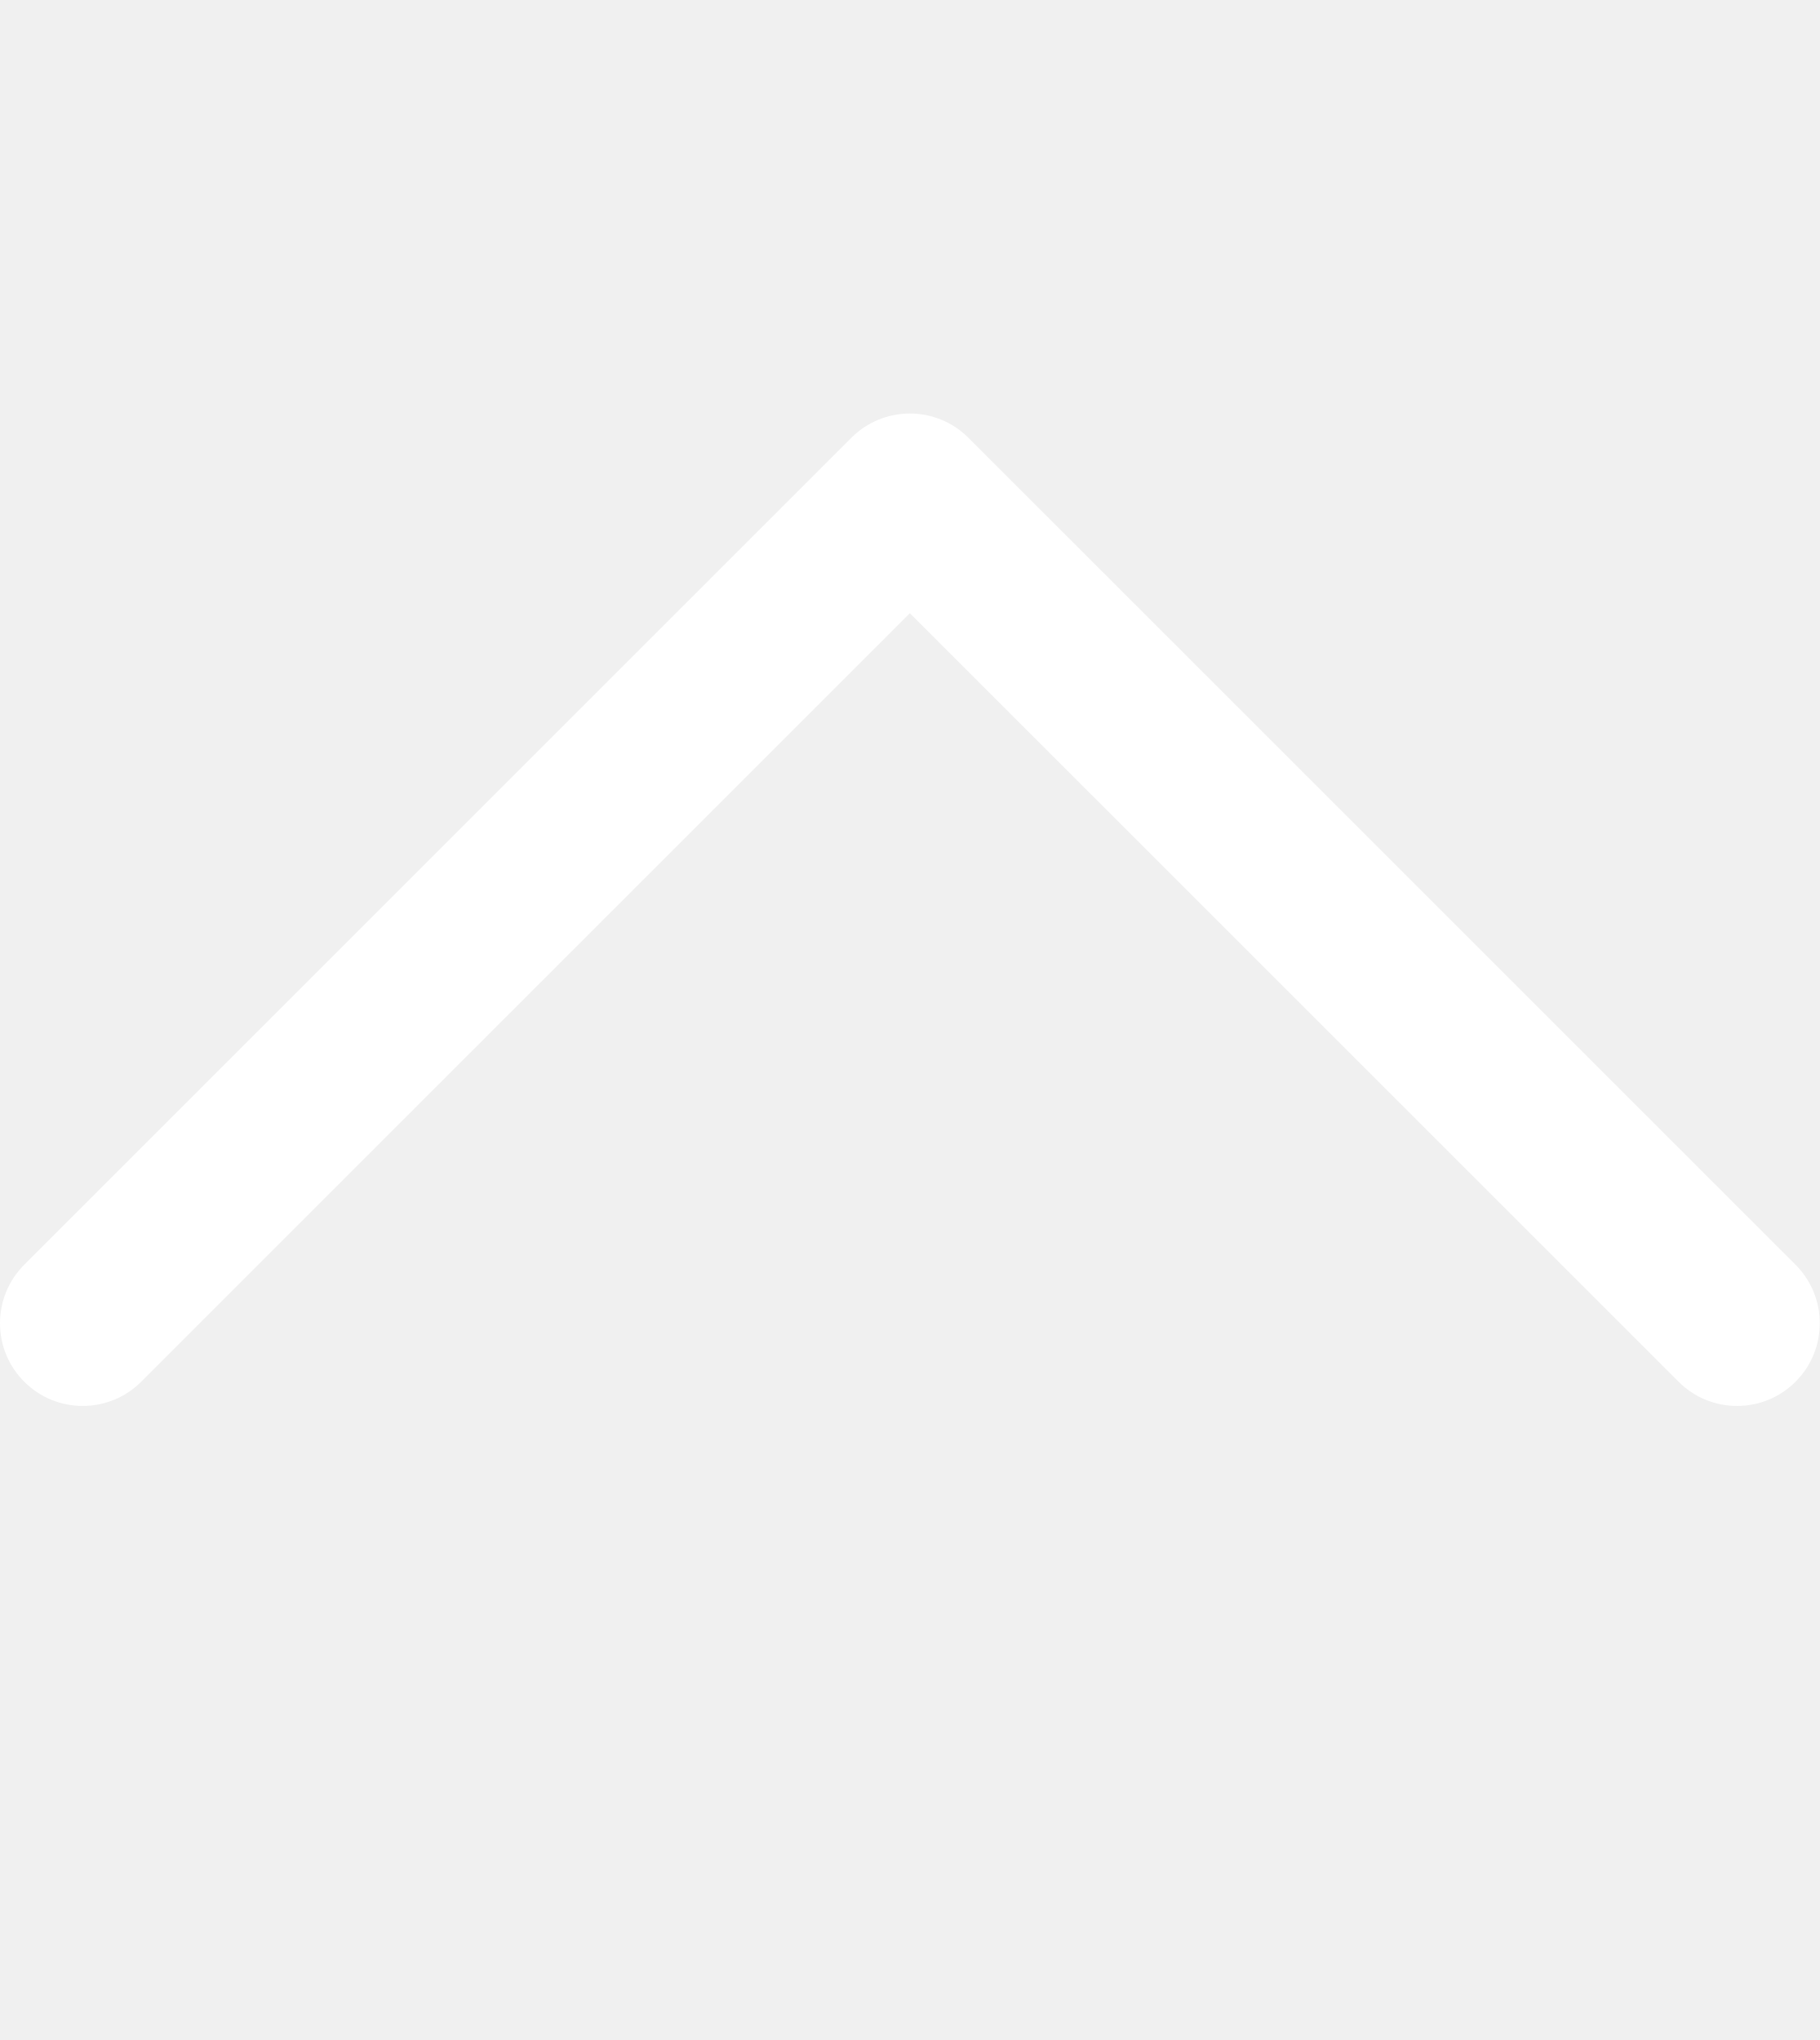
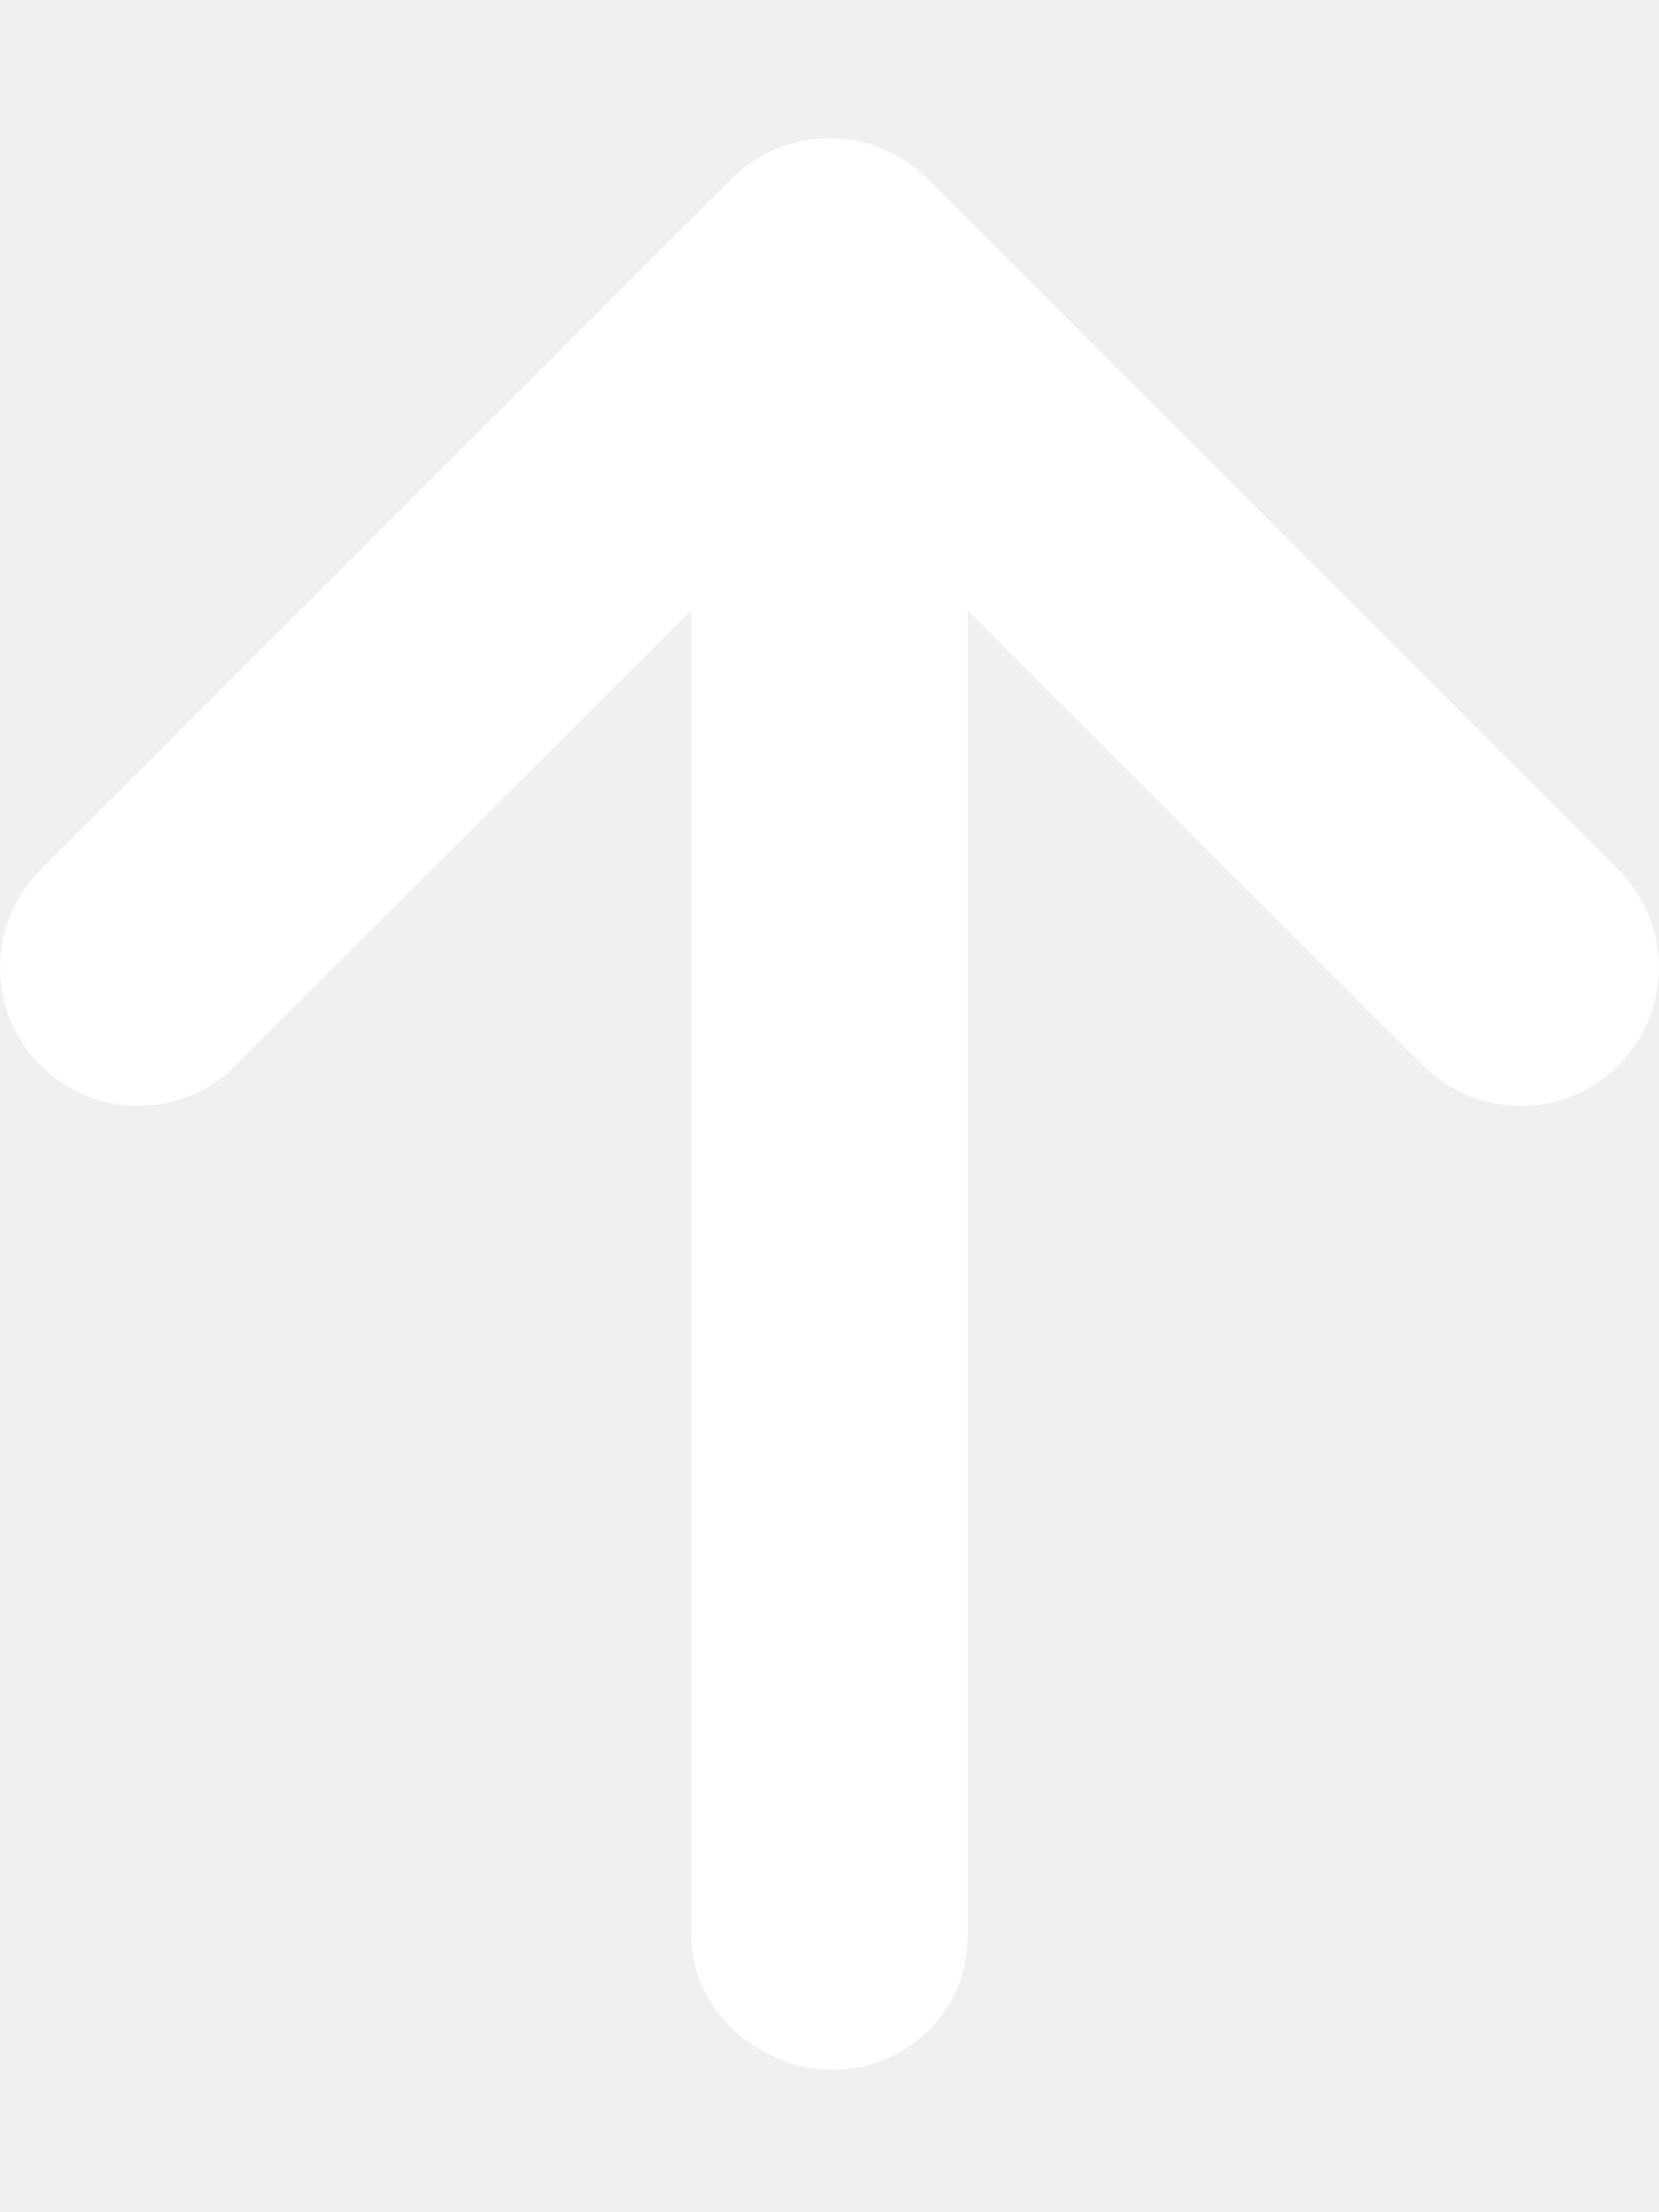
- <svg xmlns="http://www.w3.org/2000/svg" version="1.1" width="20" id="Layer_1" x="0px" y="0px" viewBox="0 0 330 370" style="enable-background:new 0 0 330 330;" xml:space="preserve">
-   <path id="XMLID_224_" fill="#fff" d="M325.606,229.393l-150.004-150C172.79,76.58,168.974,75,164.996,75c-3.979,0-7.794,1.581-10.607,4.394  l-149.996,150c-5.858,5.858-5.858,15.355,0,21.213c5.857,5.857,15.355,5.858,21.213,0l139.39-139.393l139.397,139.393  C307.322,253.536,311.161,255,315,255c3.839,0,7.678-1.464,10.607-4.394C331.464,244.748,331.464,235.251,325.606,229.393z" />
-   <g>
- </g>
-   <g>
- </g>
-   <g>
- </g>
-   <g>
- </g>
-   <g>
- </g>
-   <g>
- </g>
-   <g>
- </g>
-   <g>
- </g>
-   <g>
- </g>
-   <g>
- </g>
-   <g>
- </g>
-   <g>
- </g>
-   <g>
- </g>
-   <g>
- </g>
-   <g>
- </g>
+ <svg xmlns="http://www.w3.org/2000/svg" viewBox="0 0 384 512">
+   <path fill="#fff" d="M374.6 246.6C368.4 252.9 360.2 256 352 256s-16.38-3.125-22.62-9.375L224 141.3V448c0 17.69-14.33 31.1-31.1 31.1S160 465.7 160 448V141.3L54.63 246.6c-12.5 12.5-32.75 12.5-45.25 0s-12.5-32.75 0-45.25l160-160c12.5-12.5 32.75-12.5 45.25 0l160 160C387.1 213.9 387.1 234.1 374.6 246.6z" />
</svg>
